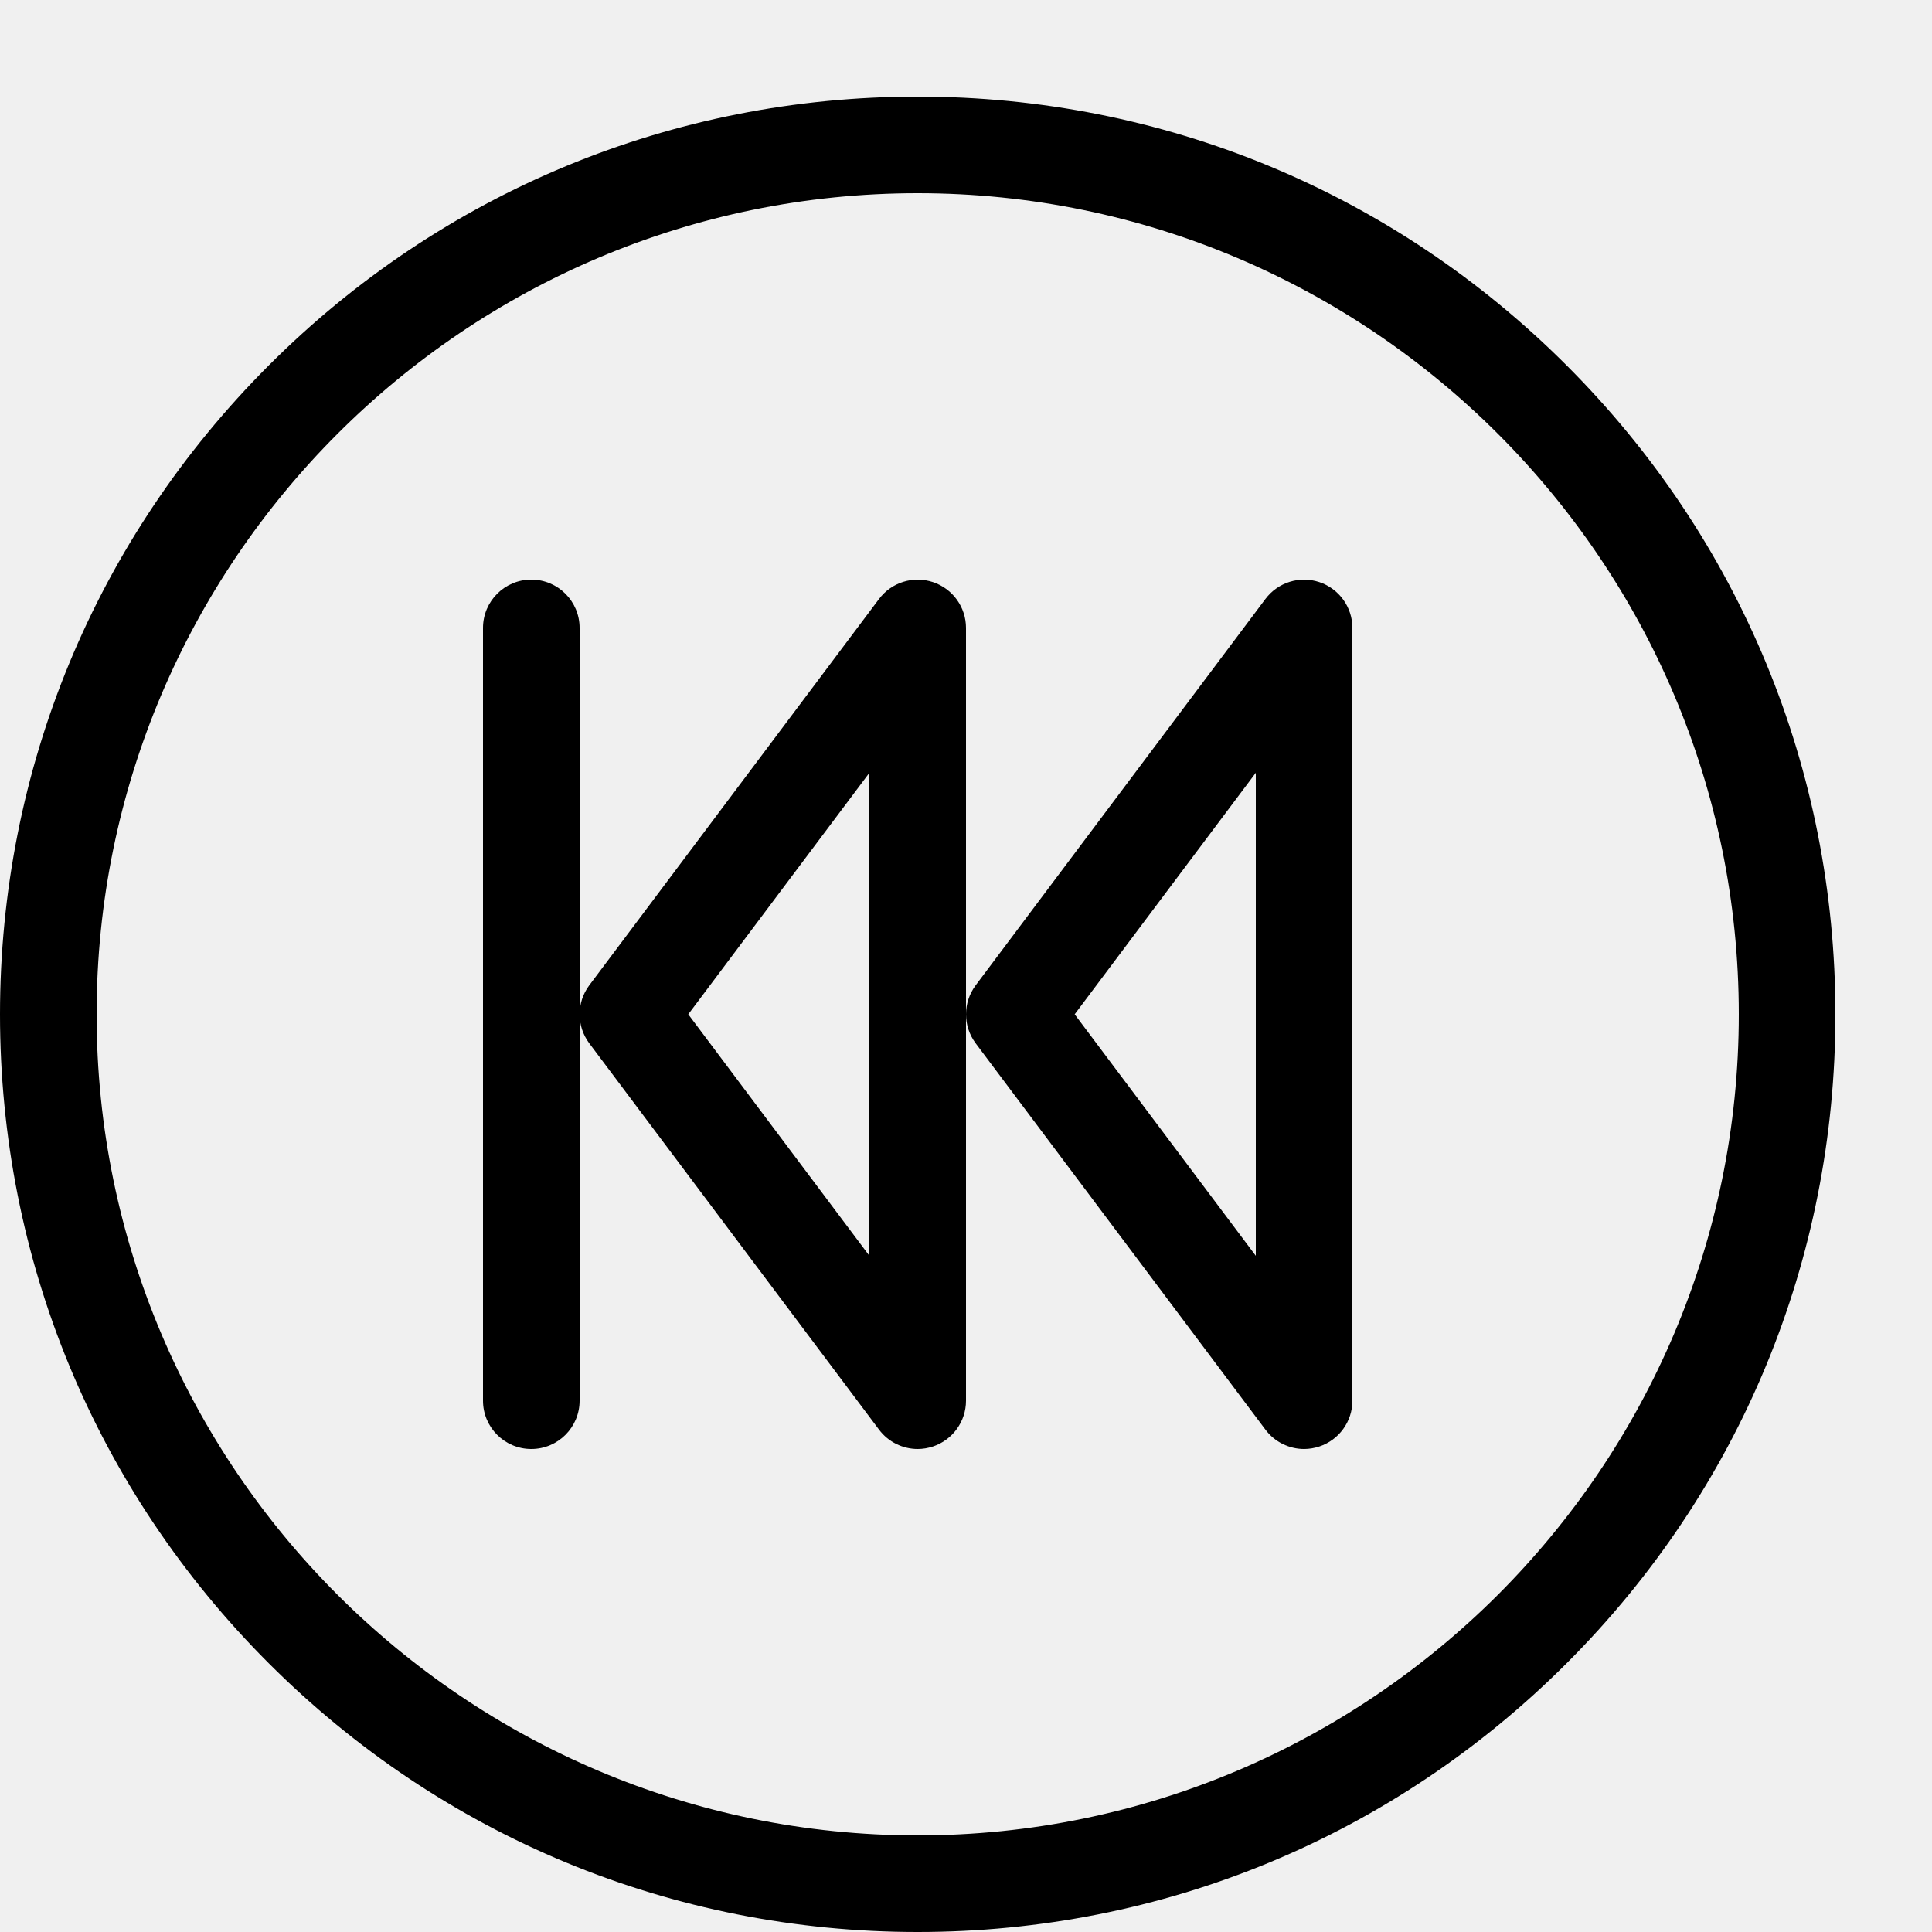
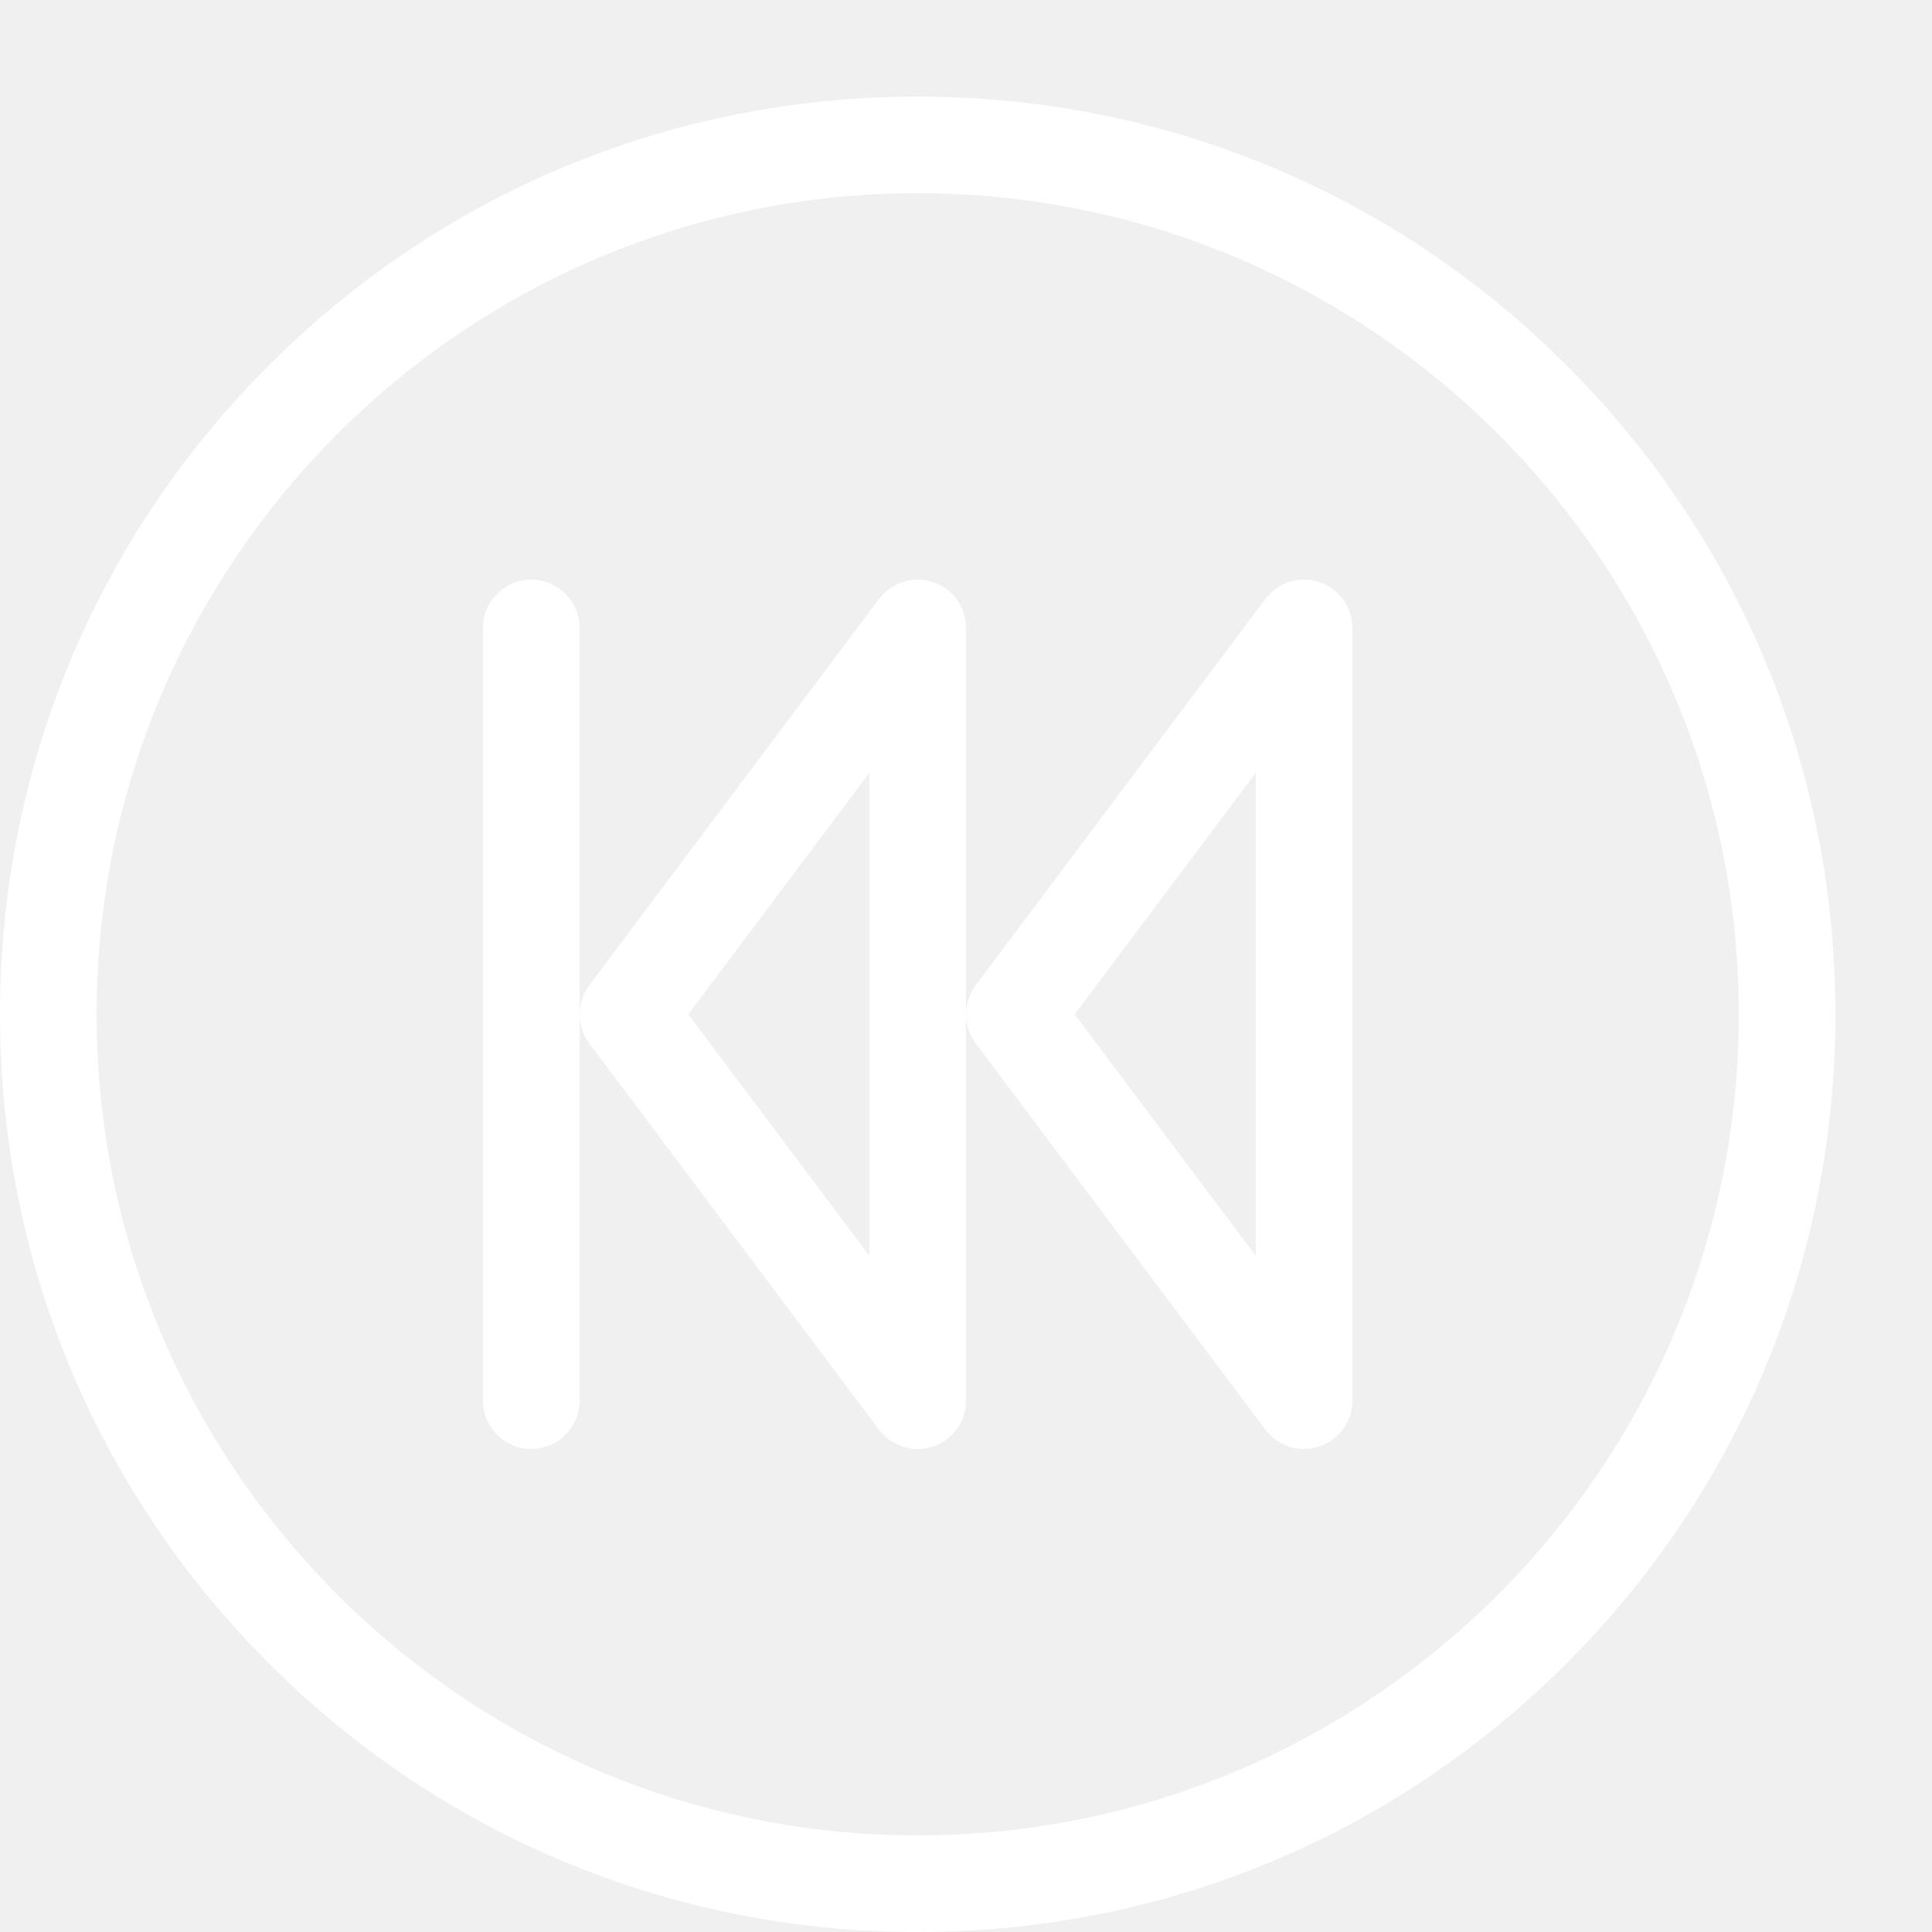
<svg xmlns="http://www.w3.org/2000/svg" height="20" width="20" viewBox="0 0 20 20">
-   <path fill="#00000" d="M9.5 20c-2.538 0-4.923-0.988-6.718-2.782s-2.782-4.18-2.782-6.717c0-2.538 0.988-4.923 2.782-6.718s4.18-2.783 6.718-2.783c2.538 0 4.923 0.988 6.718 2.783s2.782 4.18 2.782 6.718-0.988 4.923-2.782 6.717c-1.794 1.794-4.18 2.782-6.718 2.782zM9.5 2c-4.687 0-8.5 3.813-8.5 8.5s3.813 8.5 8.5 8.5c4.687 0 8.5-3.813 8.5-8.5s-3.813-8.5-8.5-8.5z" />
-   <path fill="#000000" d="M9.5 15c-0.154 0-0.304-0.072-0.4-0.2l-3-4c-0.133-0.178-0.133-0.422 0-0.6l3-4c0.129-0.172 0.354-0.242 0.558-0.174s0.342 0.259 0.342 0.474v8c0 0.215-0.138 0.406-0.342 0.474-0.052 0.017-0.105 0.026-0.158 0.026zM7.125 10.5l1.875 2.5v-5l-1.875 2.5z" />
-   <path fill="#000000" d="M5.5 15c-0.276 0-0.5-0.224-0.5-0.5v-8c0-0.276 0.224-0.5 0.5-0.5s0.5 0.224 0.5 0.5v8c0 0.276-0.224 0.5-0.5 0.5z" />
-   <path fill="#000000" d="M13.5 15c-0.154 0-0.304-0.072-0.4-0.2l-3-4c-0.133-0.178-0.133-0.422 0-0.6l3-4c0.129-0.172 0.354-0.242 0.558-0.174s0.342 0.259 0.342 0.474v8c0 0.215-0.138 0.406-0.342 0.474-0.052 0.017-0.105 0.026-0.158 0.026zM11.125 10.5l1.875 2.5v-5l-1.875 2.5z" />'
+   <path fill="#FFFFff" d="M9.5 20c-2.538 0-4.923-0.988-6.718-2.782s-2.782-4.18-2.782-6.717c0-2.538 0.988-4.923 2.782-6.718s4.18-2.783 6.718-2.783c2.538 0 4.923 0.988 6.718 2.783s2.782 4.18 2.782 6.718-0.988 4.923-2.782 6.717c-1.794 1.794-4.18 2.782-6.718 2.782zM9.5 2c-4.687 0-8.5 3.813-8.5 8.5s3.813 8.5 8.5 8.5c4.687 0 8.5-3.813 8.5-8.5s-3.813-8.5-8.5-8.5z" />
+   <path fill="#FFFFff" d="M9.5 15c-0.154 0-0.304-0.072-0.4-0.2l-3-4c-0.133-0.178-0.133-0.422 0-0.6l3-4c0.129-0.172 0.354-0.242 0.558-0.174s0.342 0.259 0.342 0.474v8c0 0.215-0.138 0.406-0.342 0.474-0.052 0.017-0.105 0.026-0.158 0.026zM7.125 10.5l1.875 2.5v-5l-1.875 2.5z" />
+   <path fill="#FFFfff" d="M5.5 15c-0.276 0-0.5-0.224-0.5-0.5v-8c0-0.276 0.224-0.5 0.5-0.5s0.5 0.224 0.5 0.5v8c0 0.276-0.224 0.5-0.5 0.5z" />
+   <path fill="#FFFFFf" d="M13.5 15c-0.154 0-0.304-0.072-0.4-0.2l-3-4c-0.133-0.178-0.133-0.422 0-0.6l3-4c0.129-0.172 0.354-0.242 0.558-0.174s0.342 0.259 0.342 0.474v8c0 0.215-0.138 0.406-0.342 0.474-0.052 0.017-0.105 0.026-0.158 0.026zM11.125 10.5l1.875 2.5v-5l-1.875 2.5z" />'
        
</svg>
